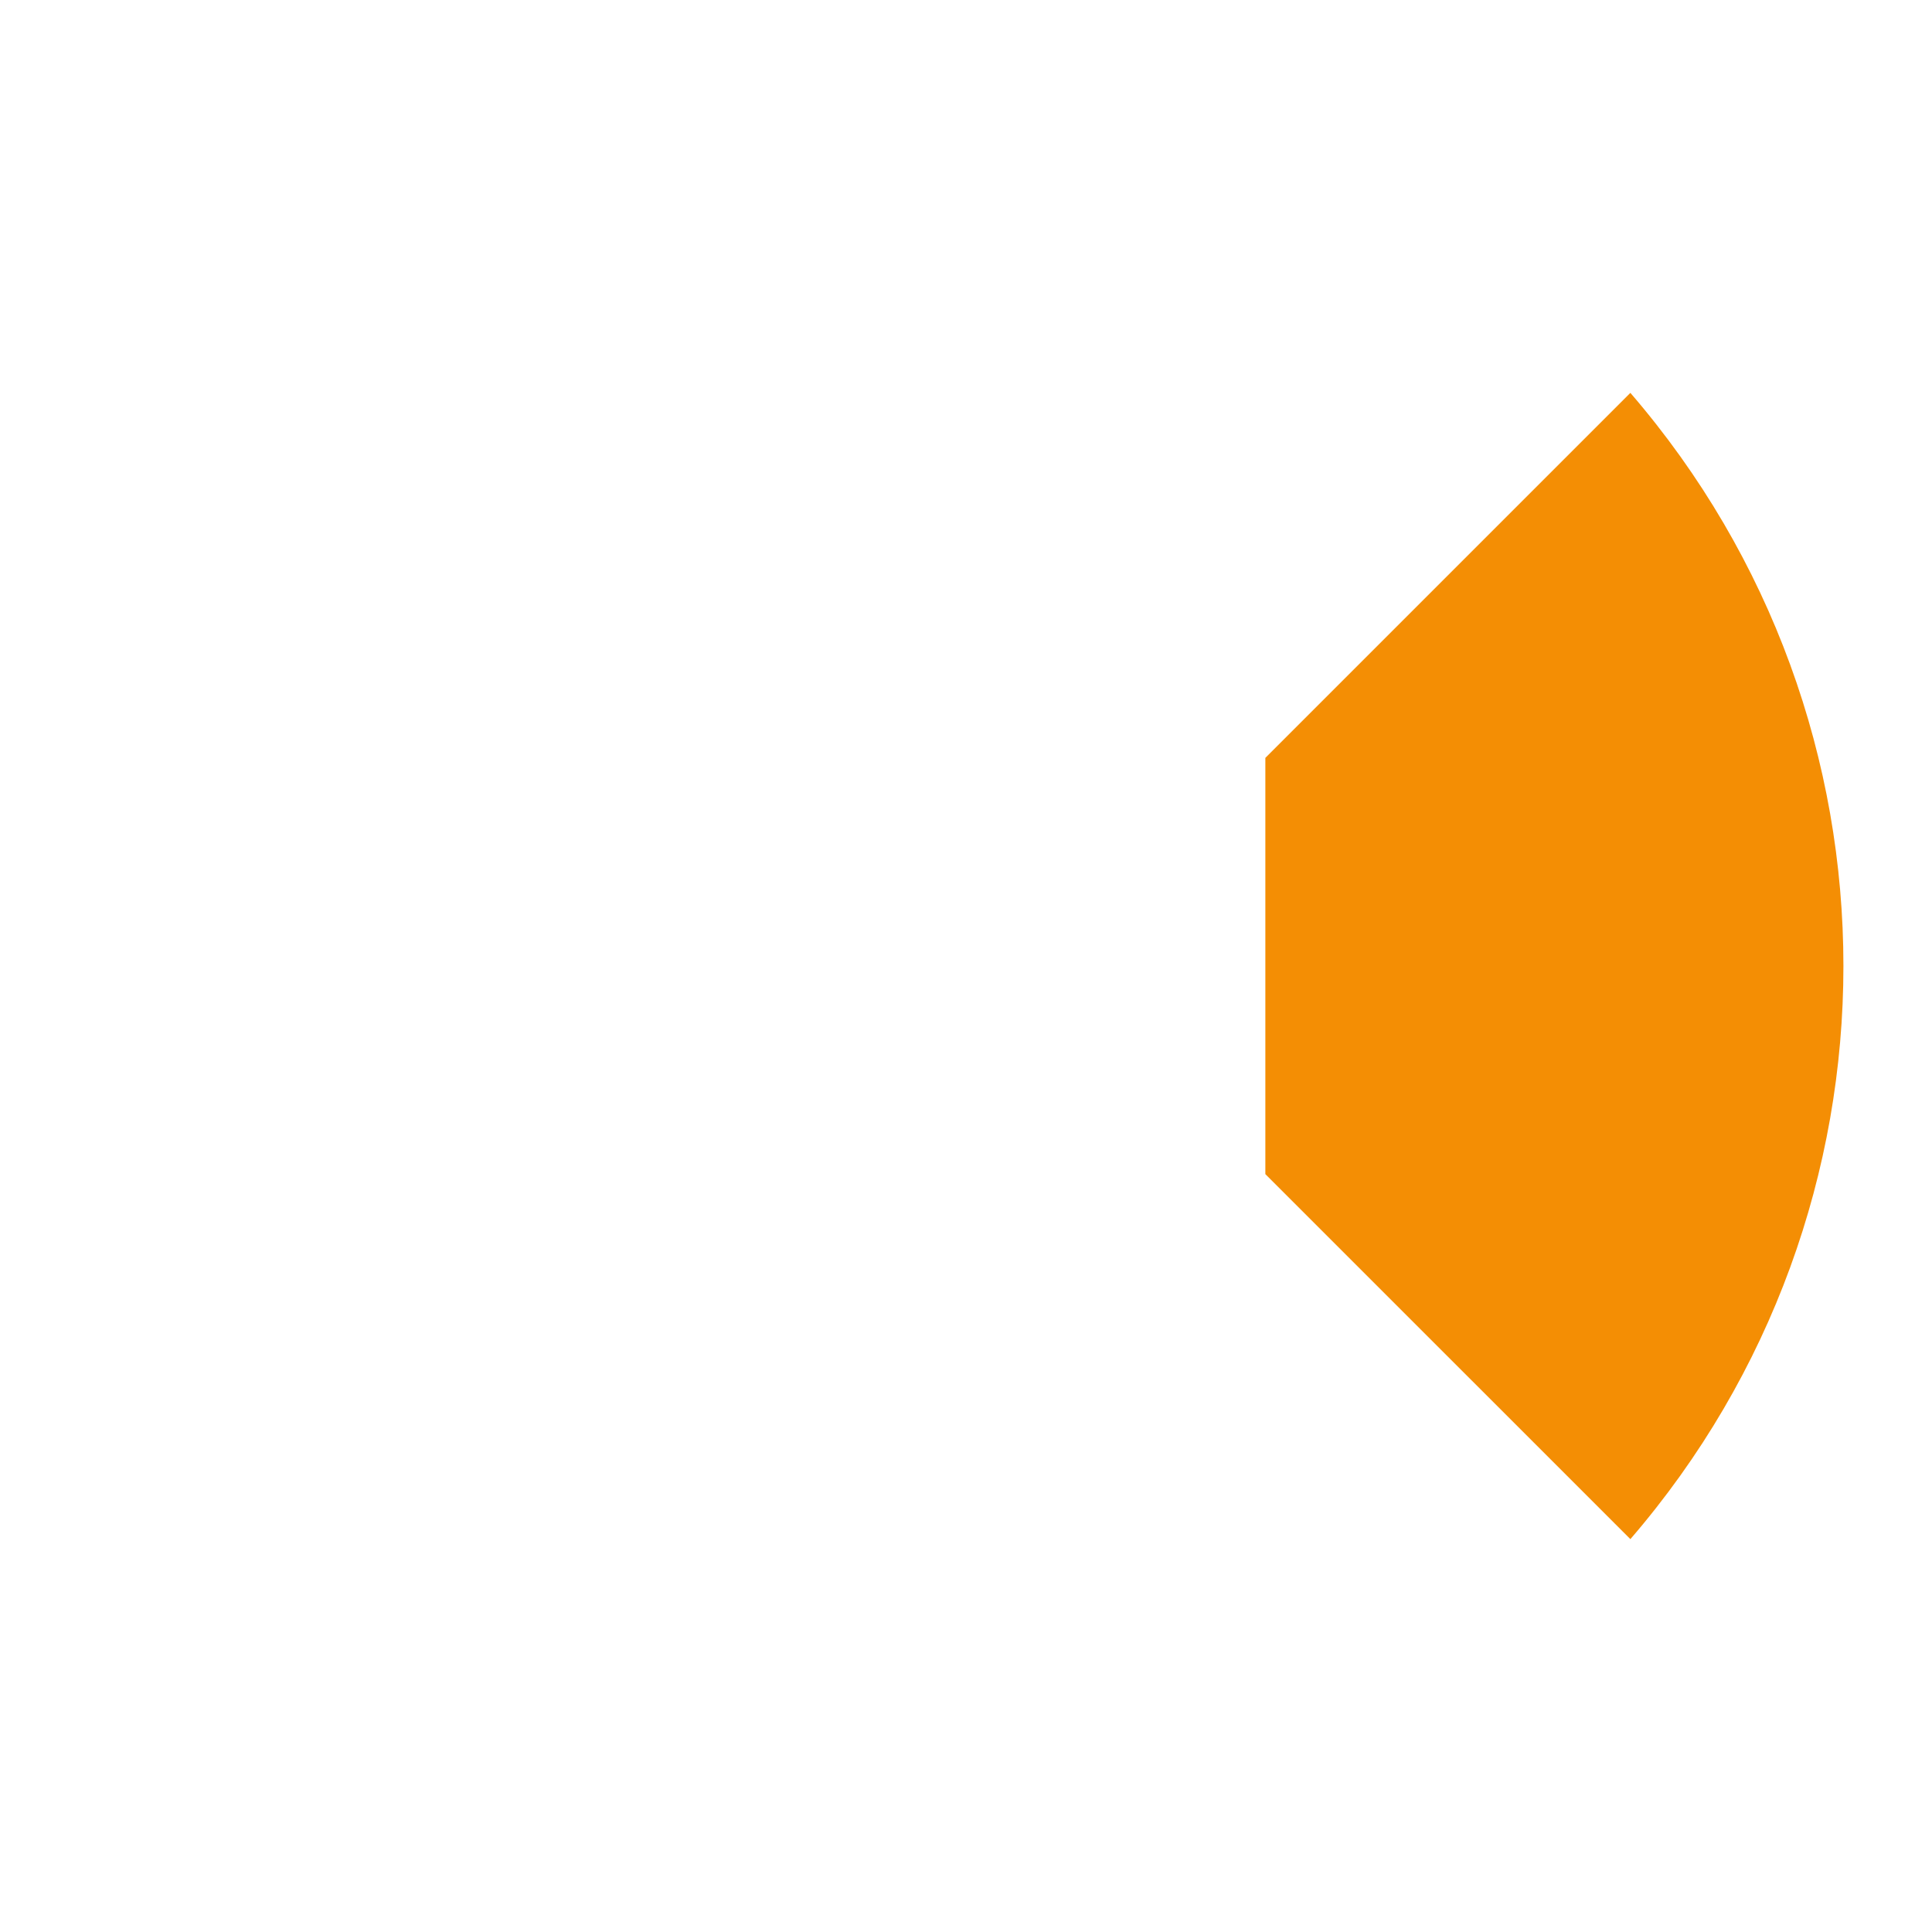
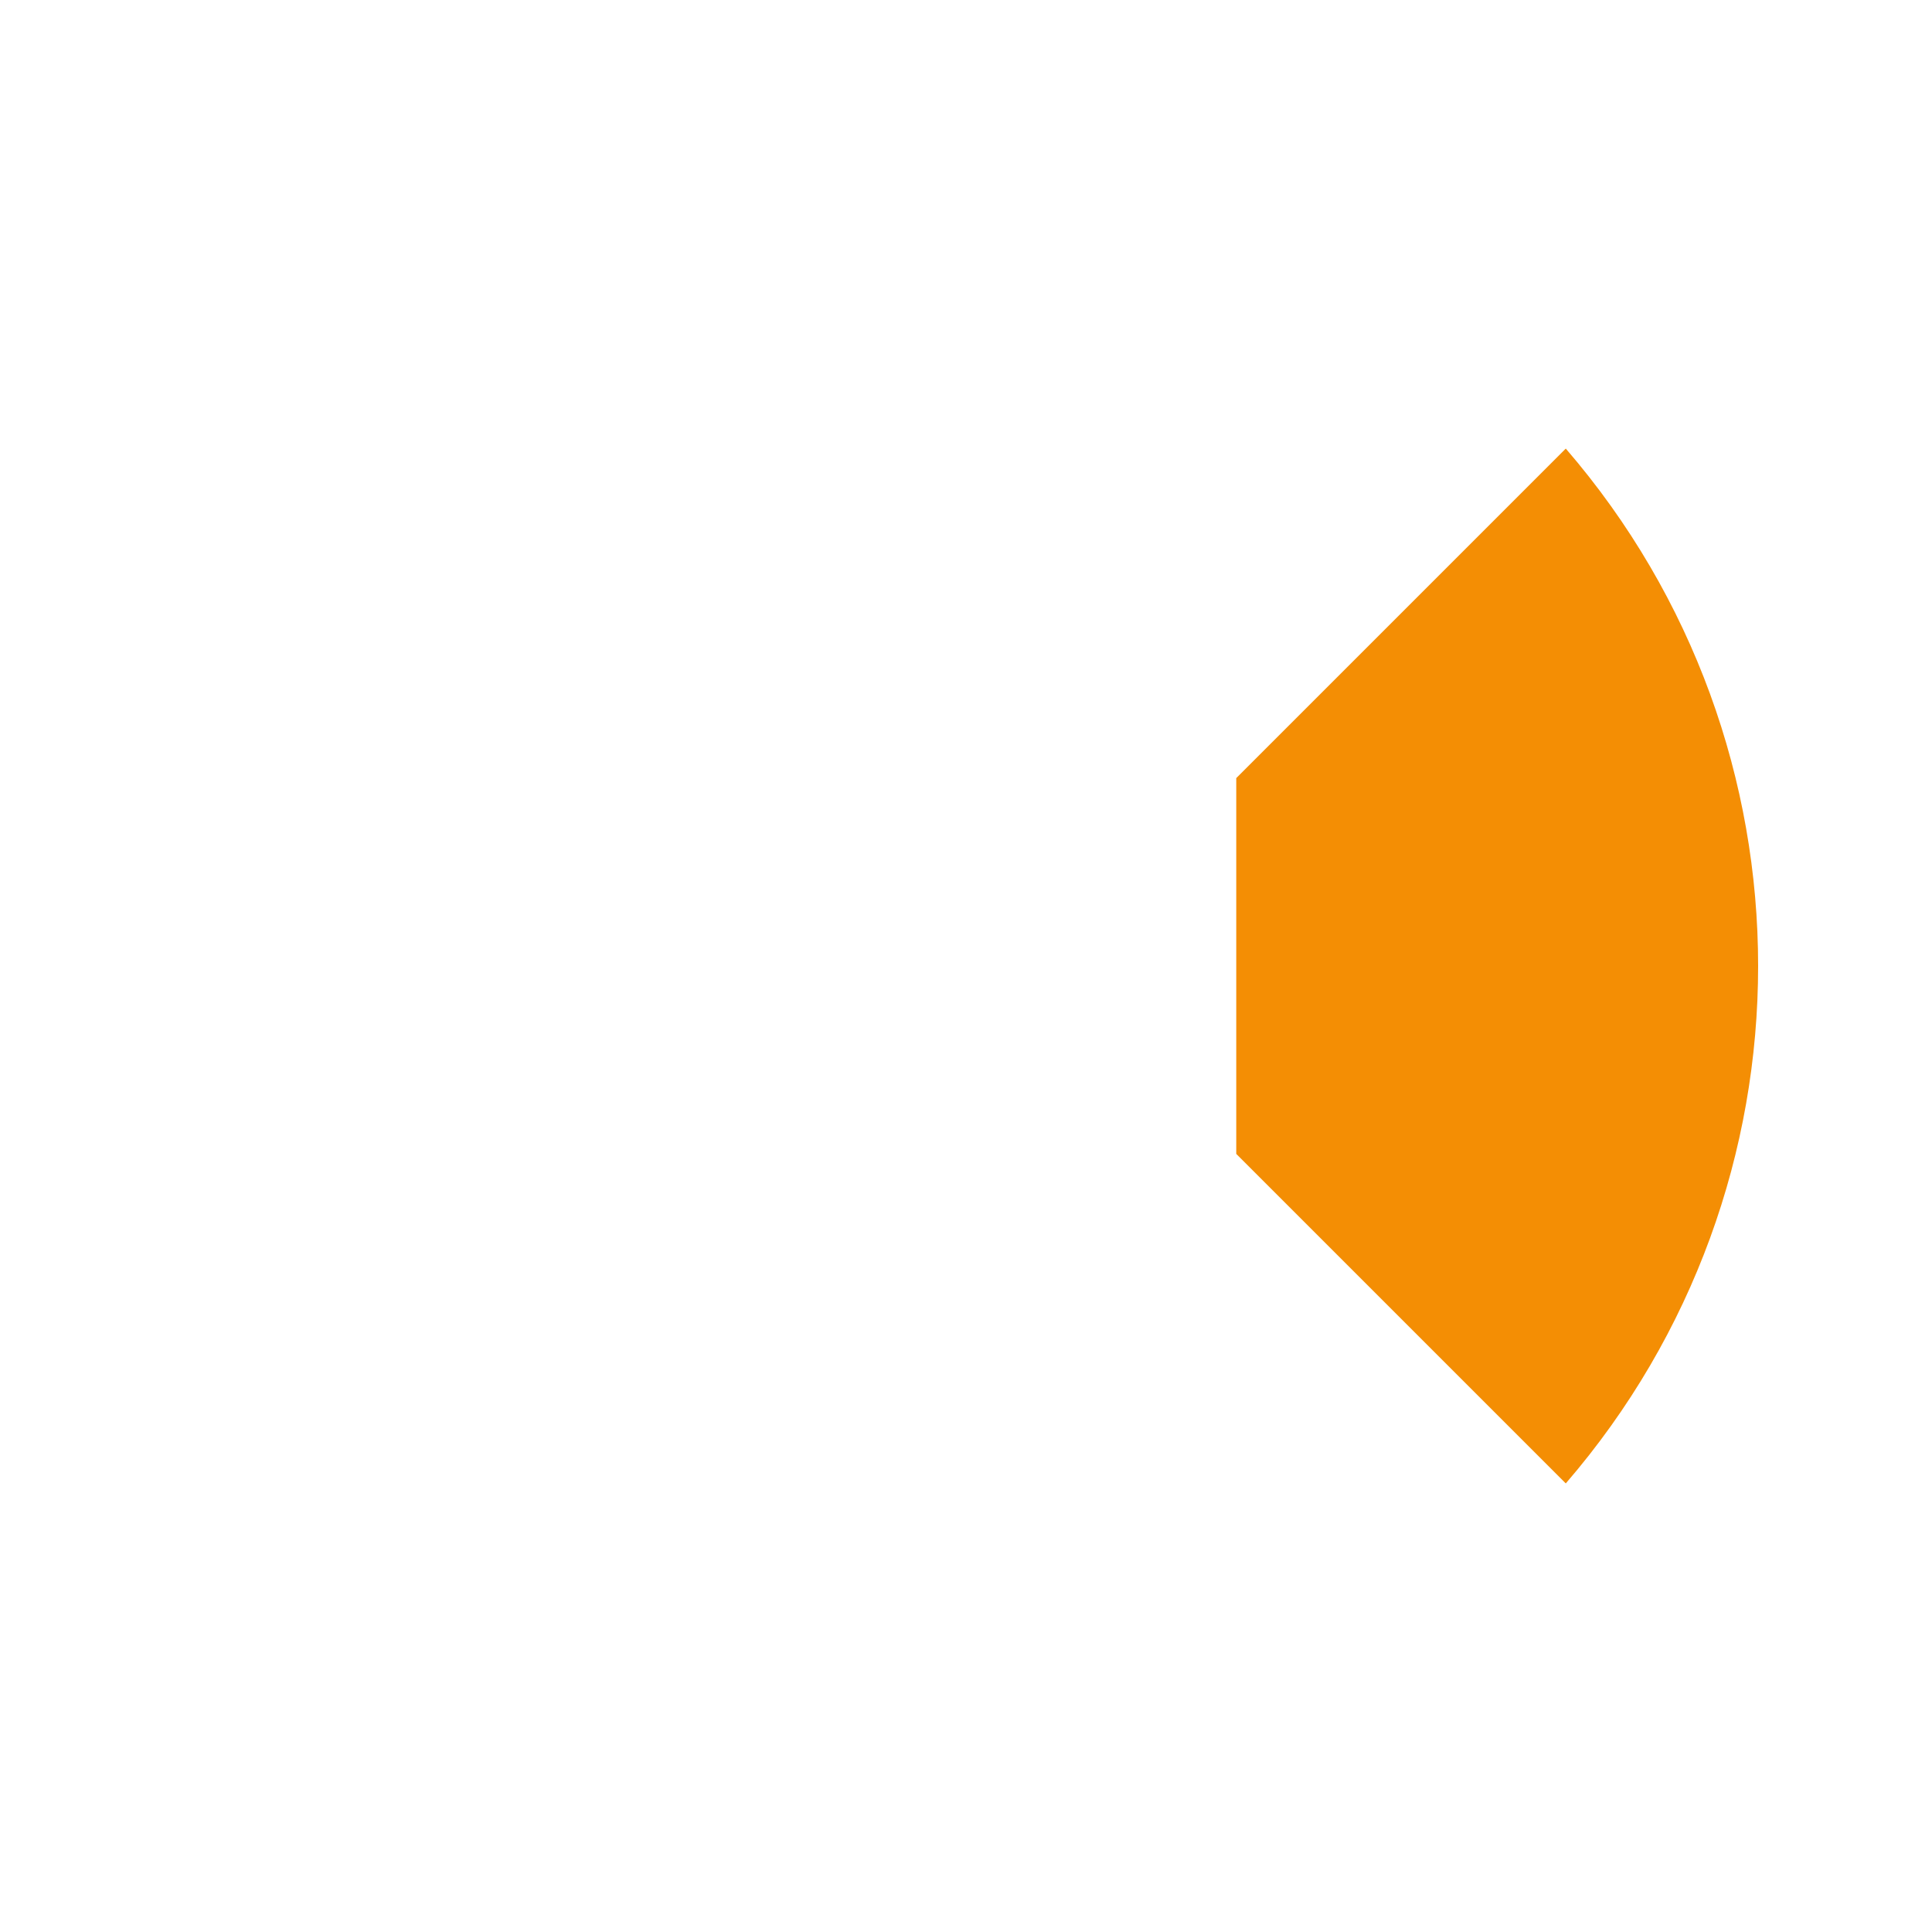
<svg xmlns="http://www.w3.org/2000/svg" width="1024" height="1024" viewBox="0 0 1024 1024">
-   <path d="M670.664 401.695 L864.129 208.23 A465.05 465.05 0 0 1 864.129 815.77 L670.664 622.305 Z" fill="#F48E04" />
+   <path d="M655.24 412.418 L829.897 237.761 A419.84 419.84 0 0 1 829.897 786.239 L655.24 611.582 Z" fill="#F48E04" />
</svg>
